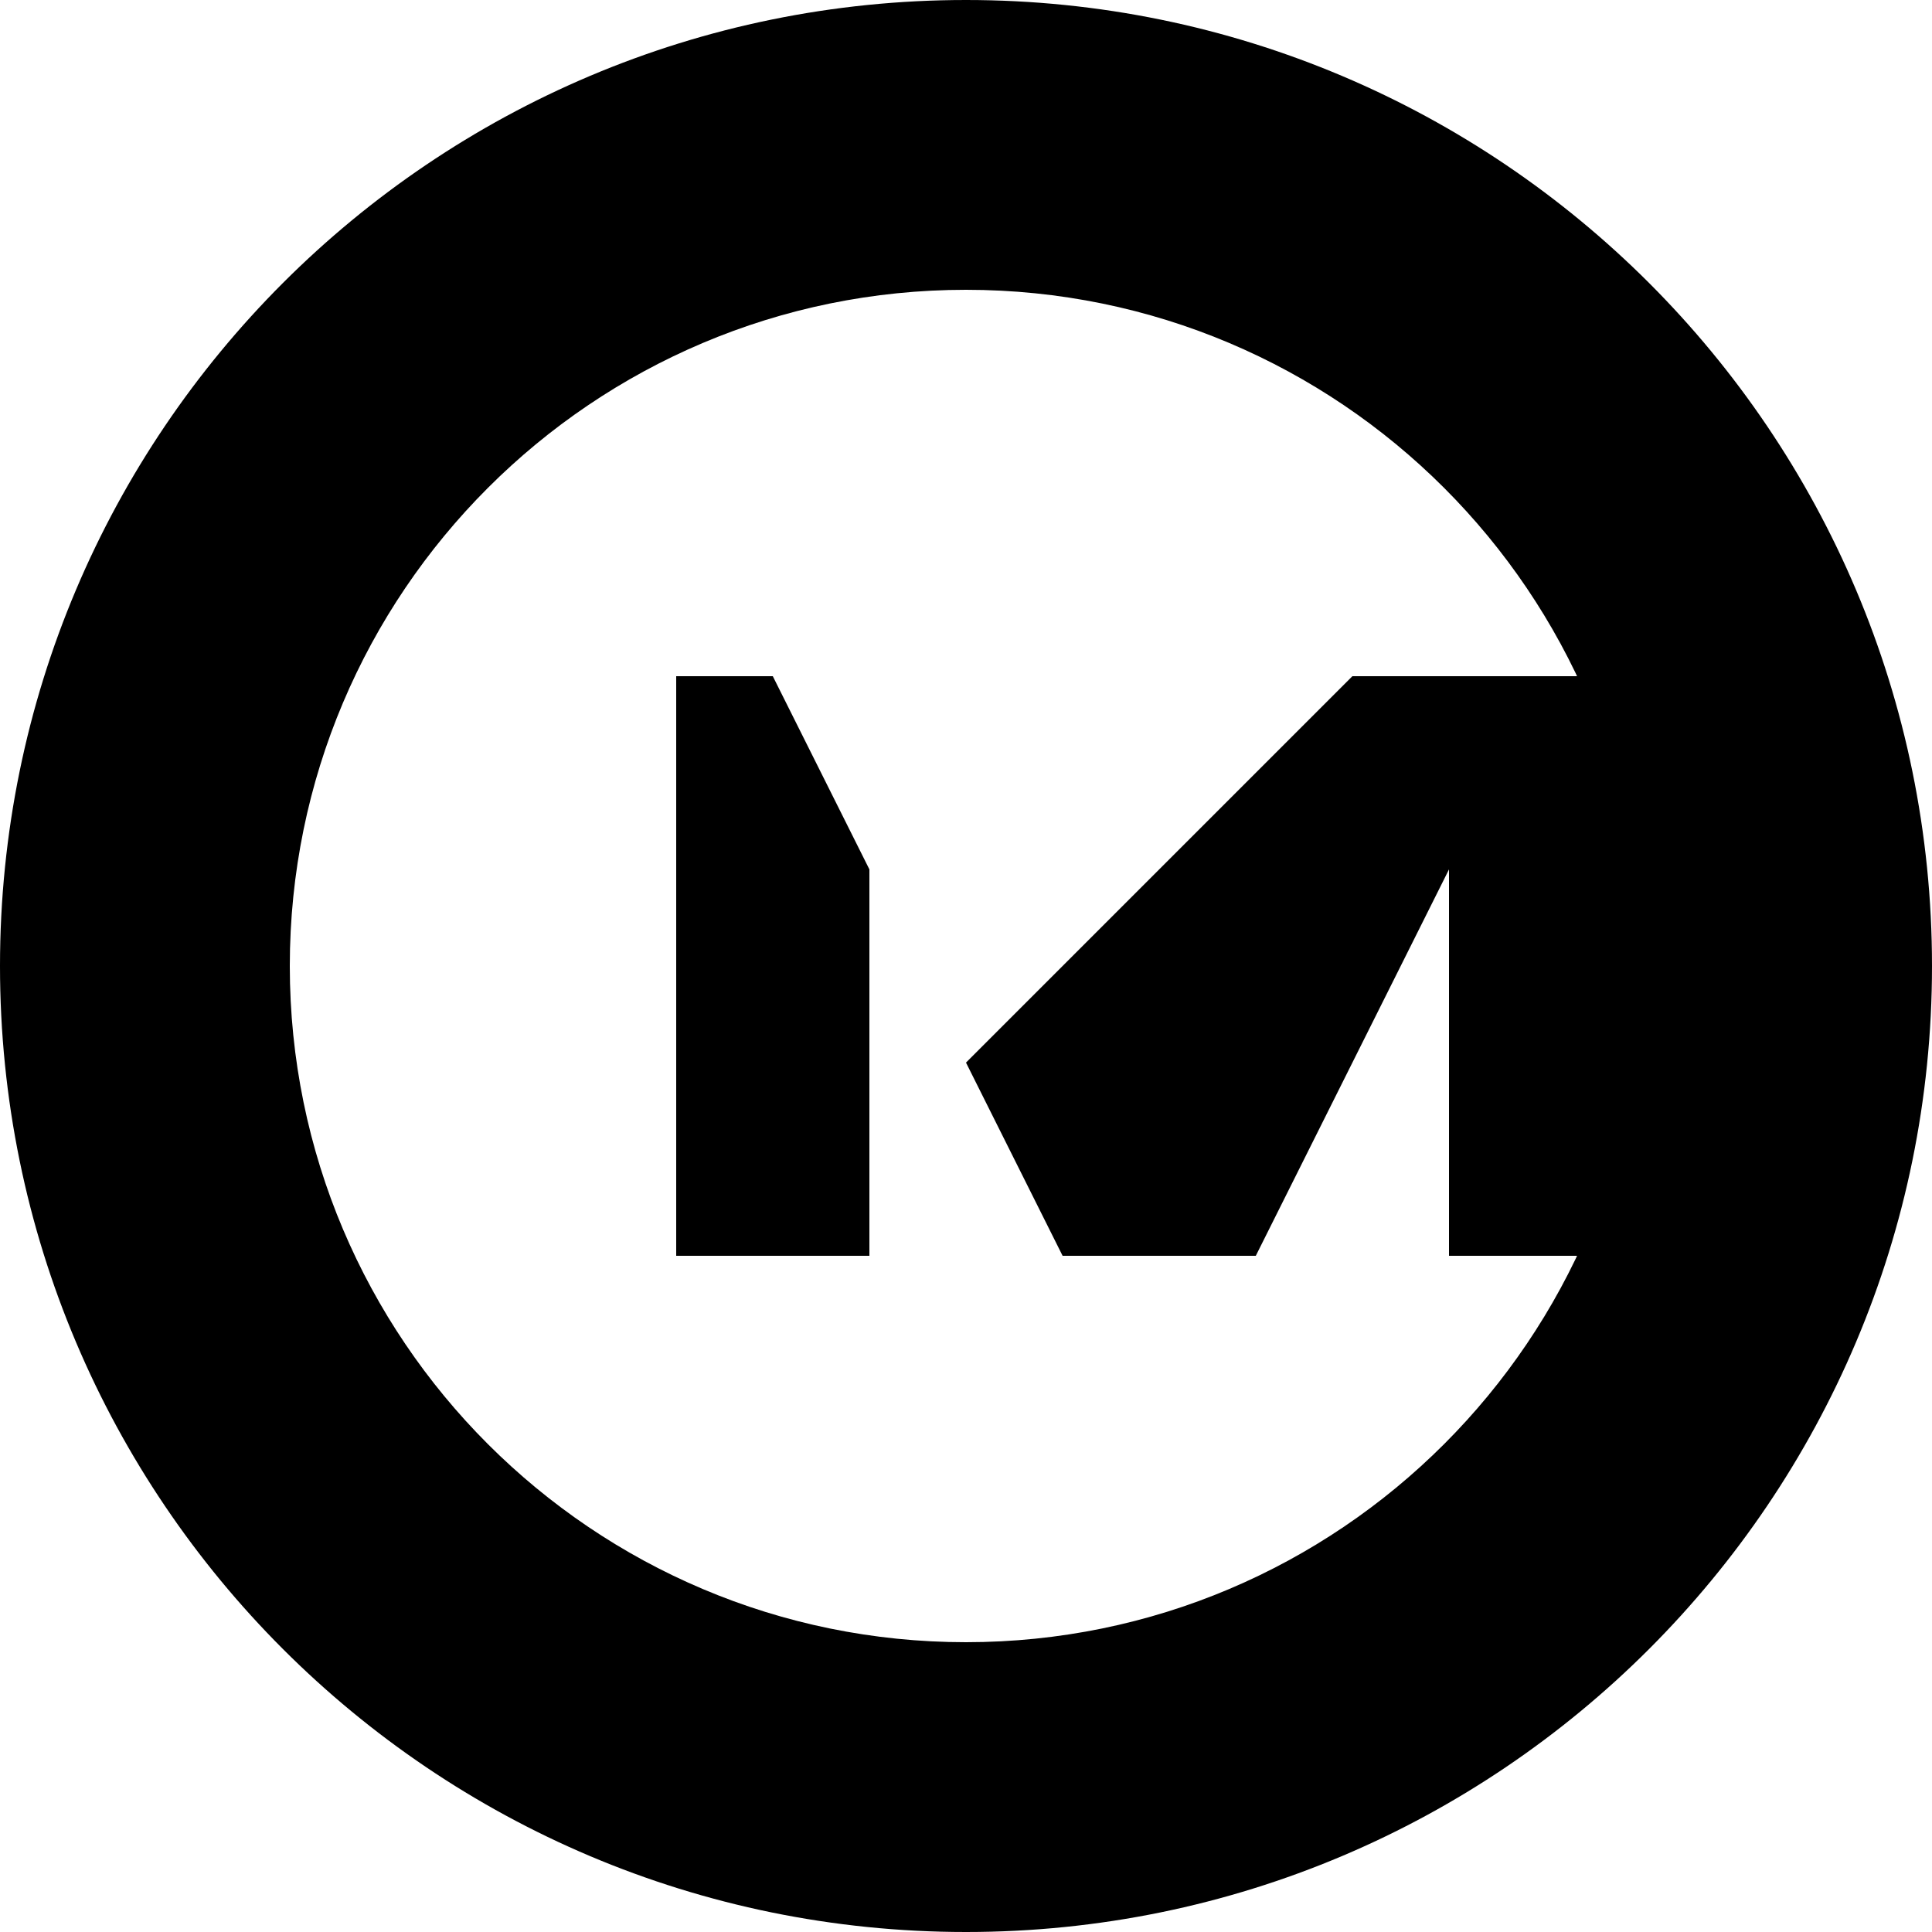
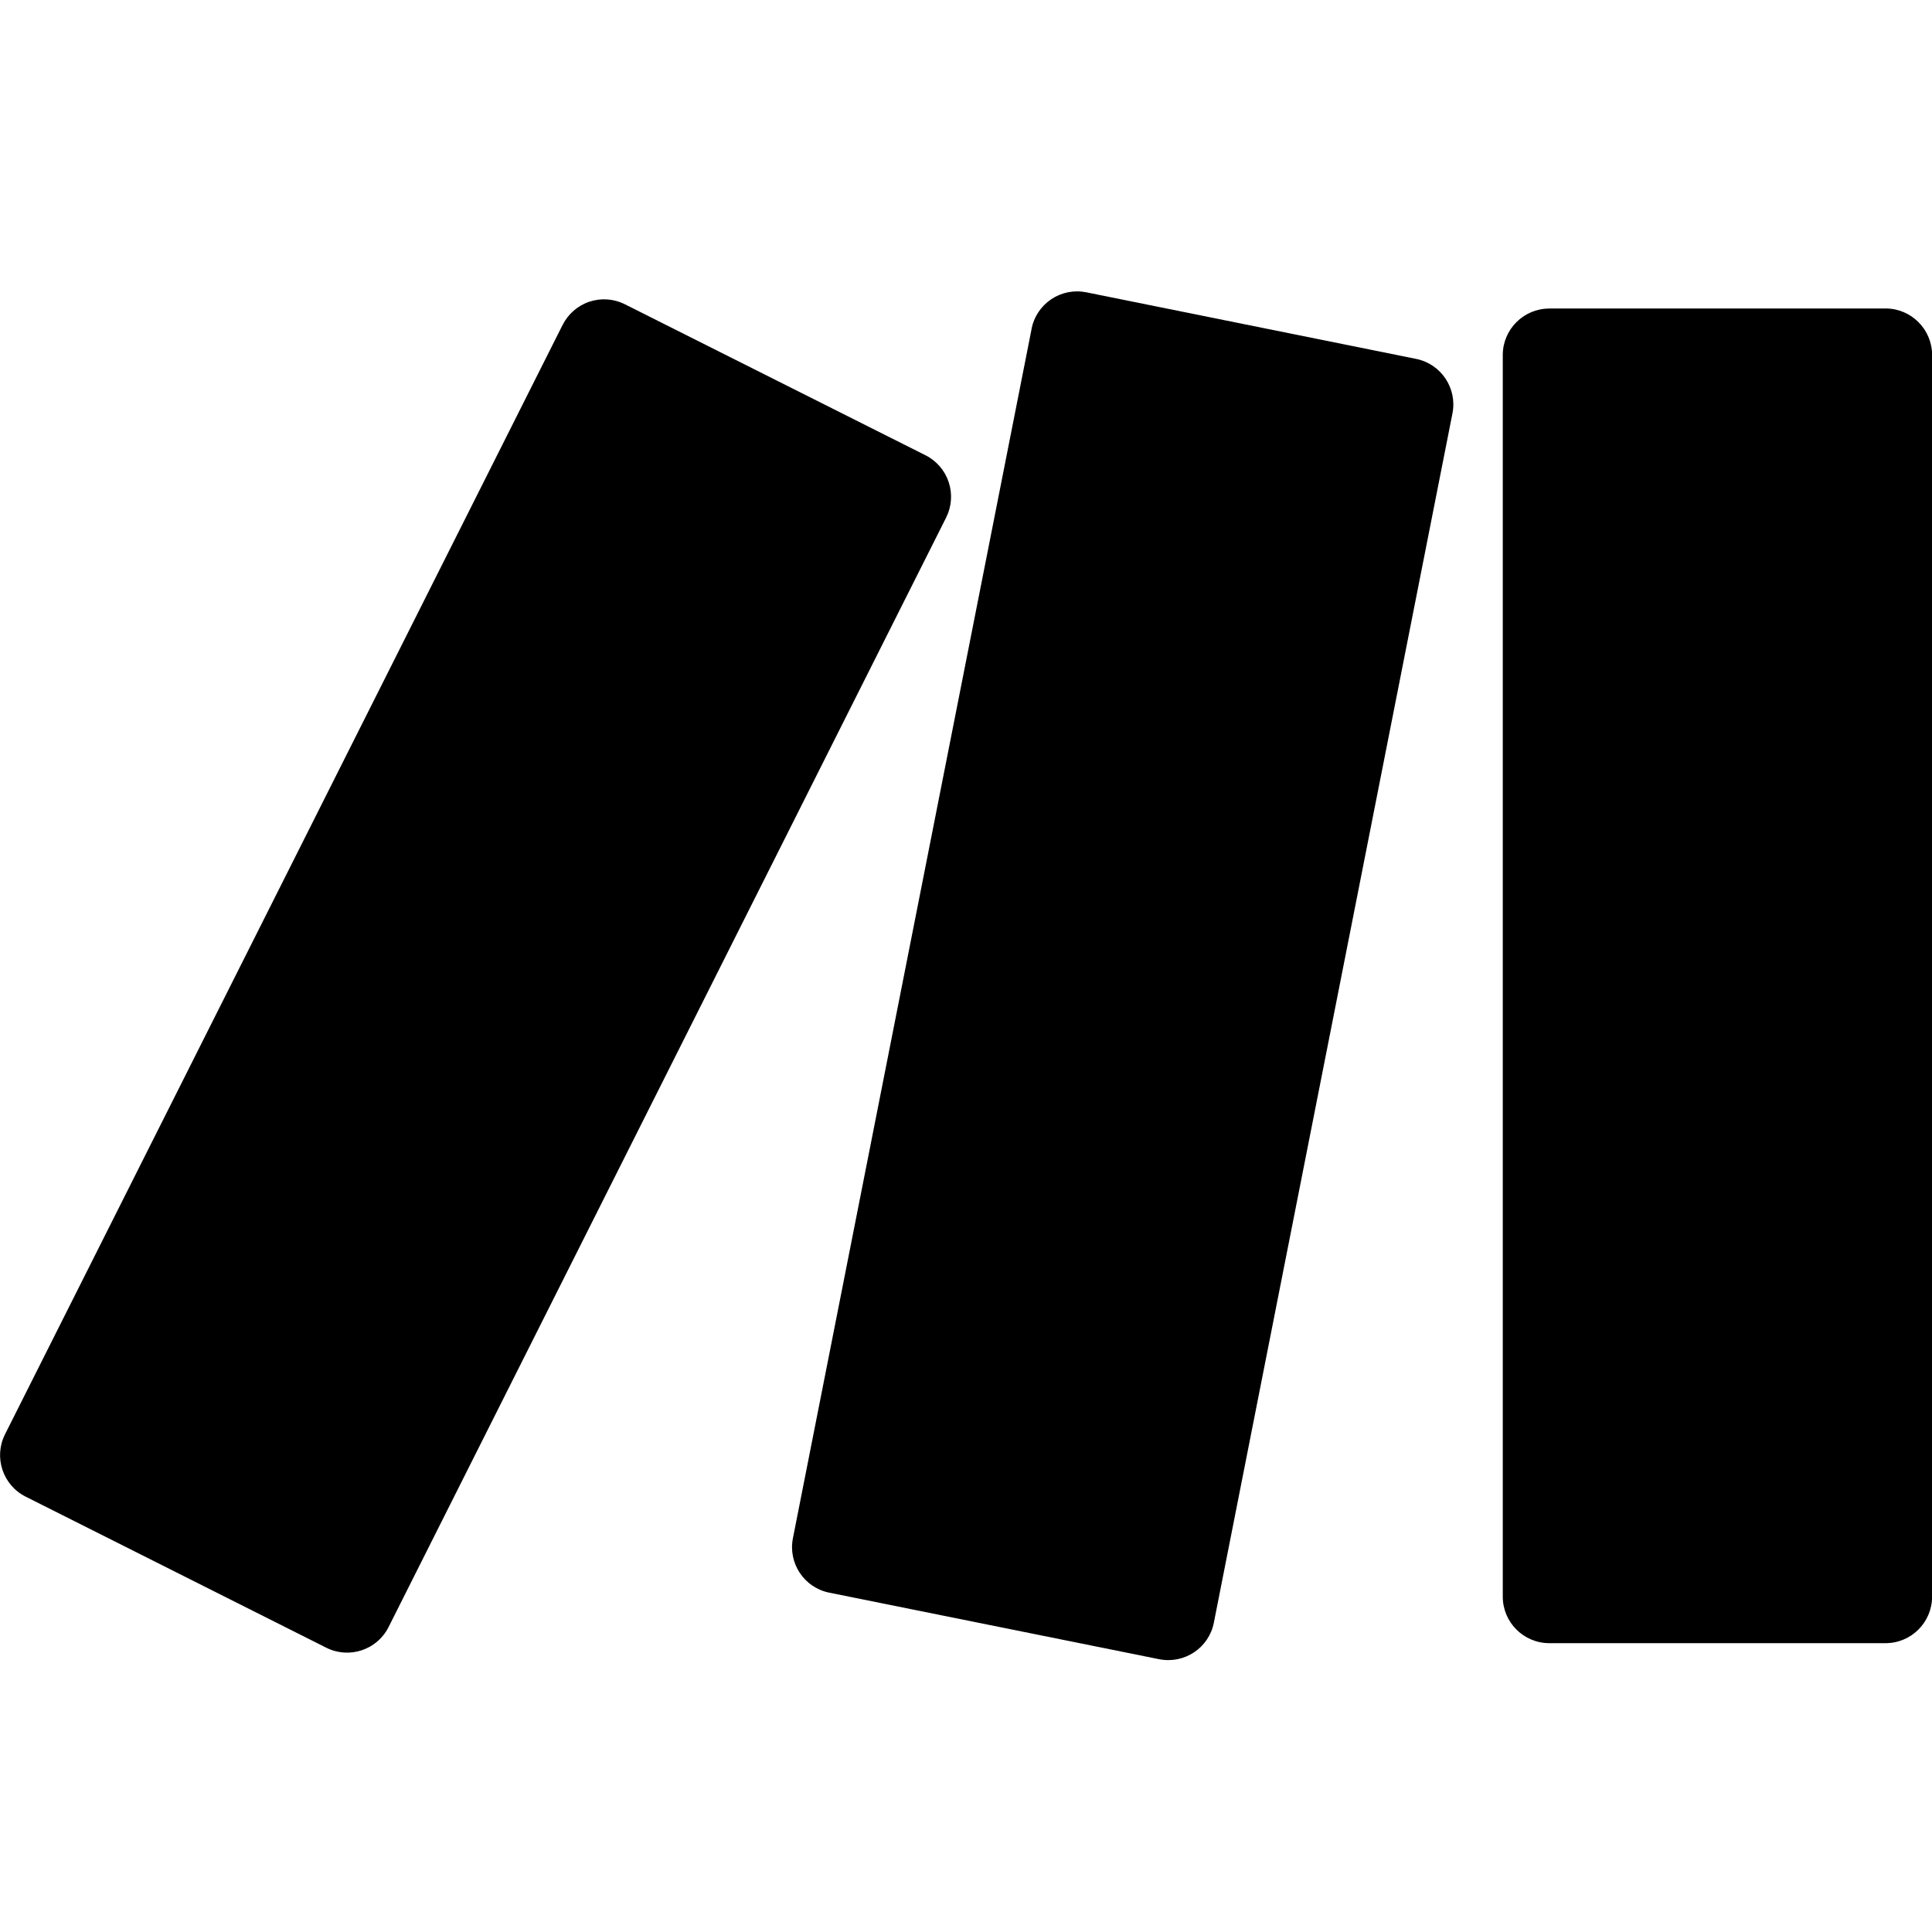
- <svg xmlns="http://www.w3.org/2000/svg" viewBox="0 0 24 24" fill="currentColor">
-   <path d="M12 0C5.373 0 0 5.373 0 12s5.373 12 12 12 12-5.373 12-12S18.627 0 12 0zm0 3.6c4.638 0 8.4 3.762 8.4 8.4s-3.762 8.4-8.4 8.4-8.4-3.762-8.4-8.4S7.362 3.6 12 3.6zm-3.6 4.8v7.2h2.4v-4.8l2.4 4.8h2.4l2.4-4.8v4.8h2.4V8.4h-3.6L12 13.2l-2.4-4.8H6z" />
+ <svg xmlns="http://www.w3.org/2000/svg" fill="currentColor" fill-rule="evenodd" height="1em" style="flex:none;line-height:1" viewBox="0 0 24 24" width="1em">
+   <path d="M6.989 4.036L.062 17.818a.577.577 0 00.257.774l3.733 1.876a.577.577 0 00.775-.256L11.753 6.43a.577.577 0 00-.257-.775L7.763 3.78a.575.575 0 00-.774.257z" />
+   <path d="M19.245 3.832h4.179c.318 0 .577.26.577.577v15.425a.578.578 0 01-.577.578h-4.179a.578.578 0 01-.577-.578V4.41c0-.318.259-.577.577-.577z" />
+   <path d="M12.815 4.085L9.85 19.108a.576.576 0 00.453.677l4.095.826c.314.063.62-.14.681-.454l2.964-15.022a.577.577 0 00-.453-.677l-4.096-.827a.577.577 0 00-.68.454z" />
</svg>
